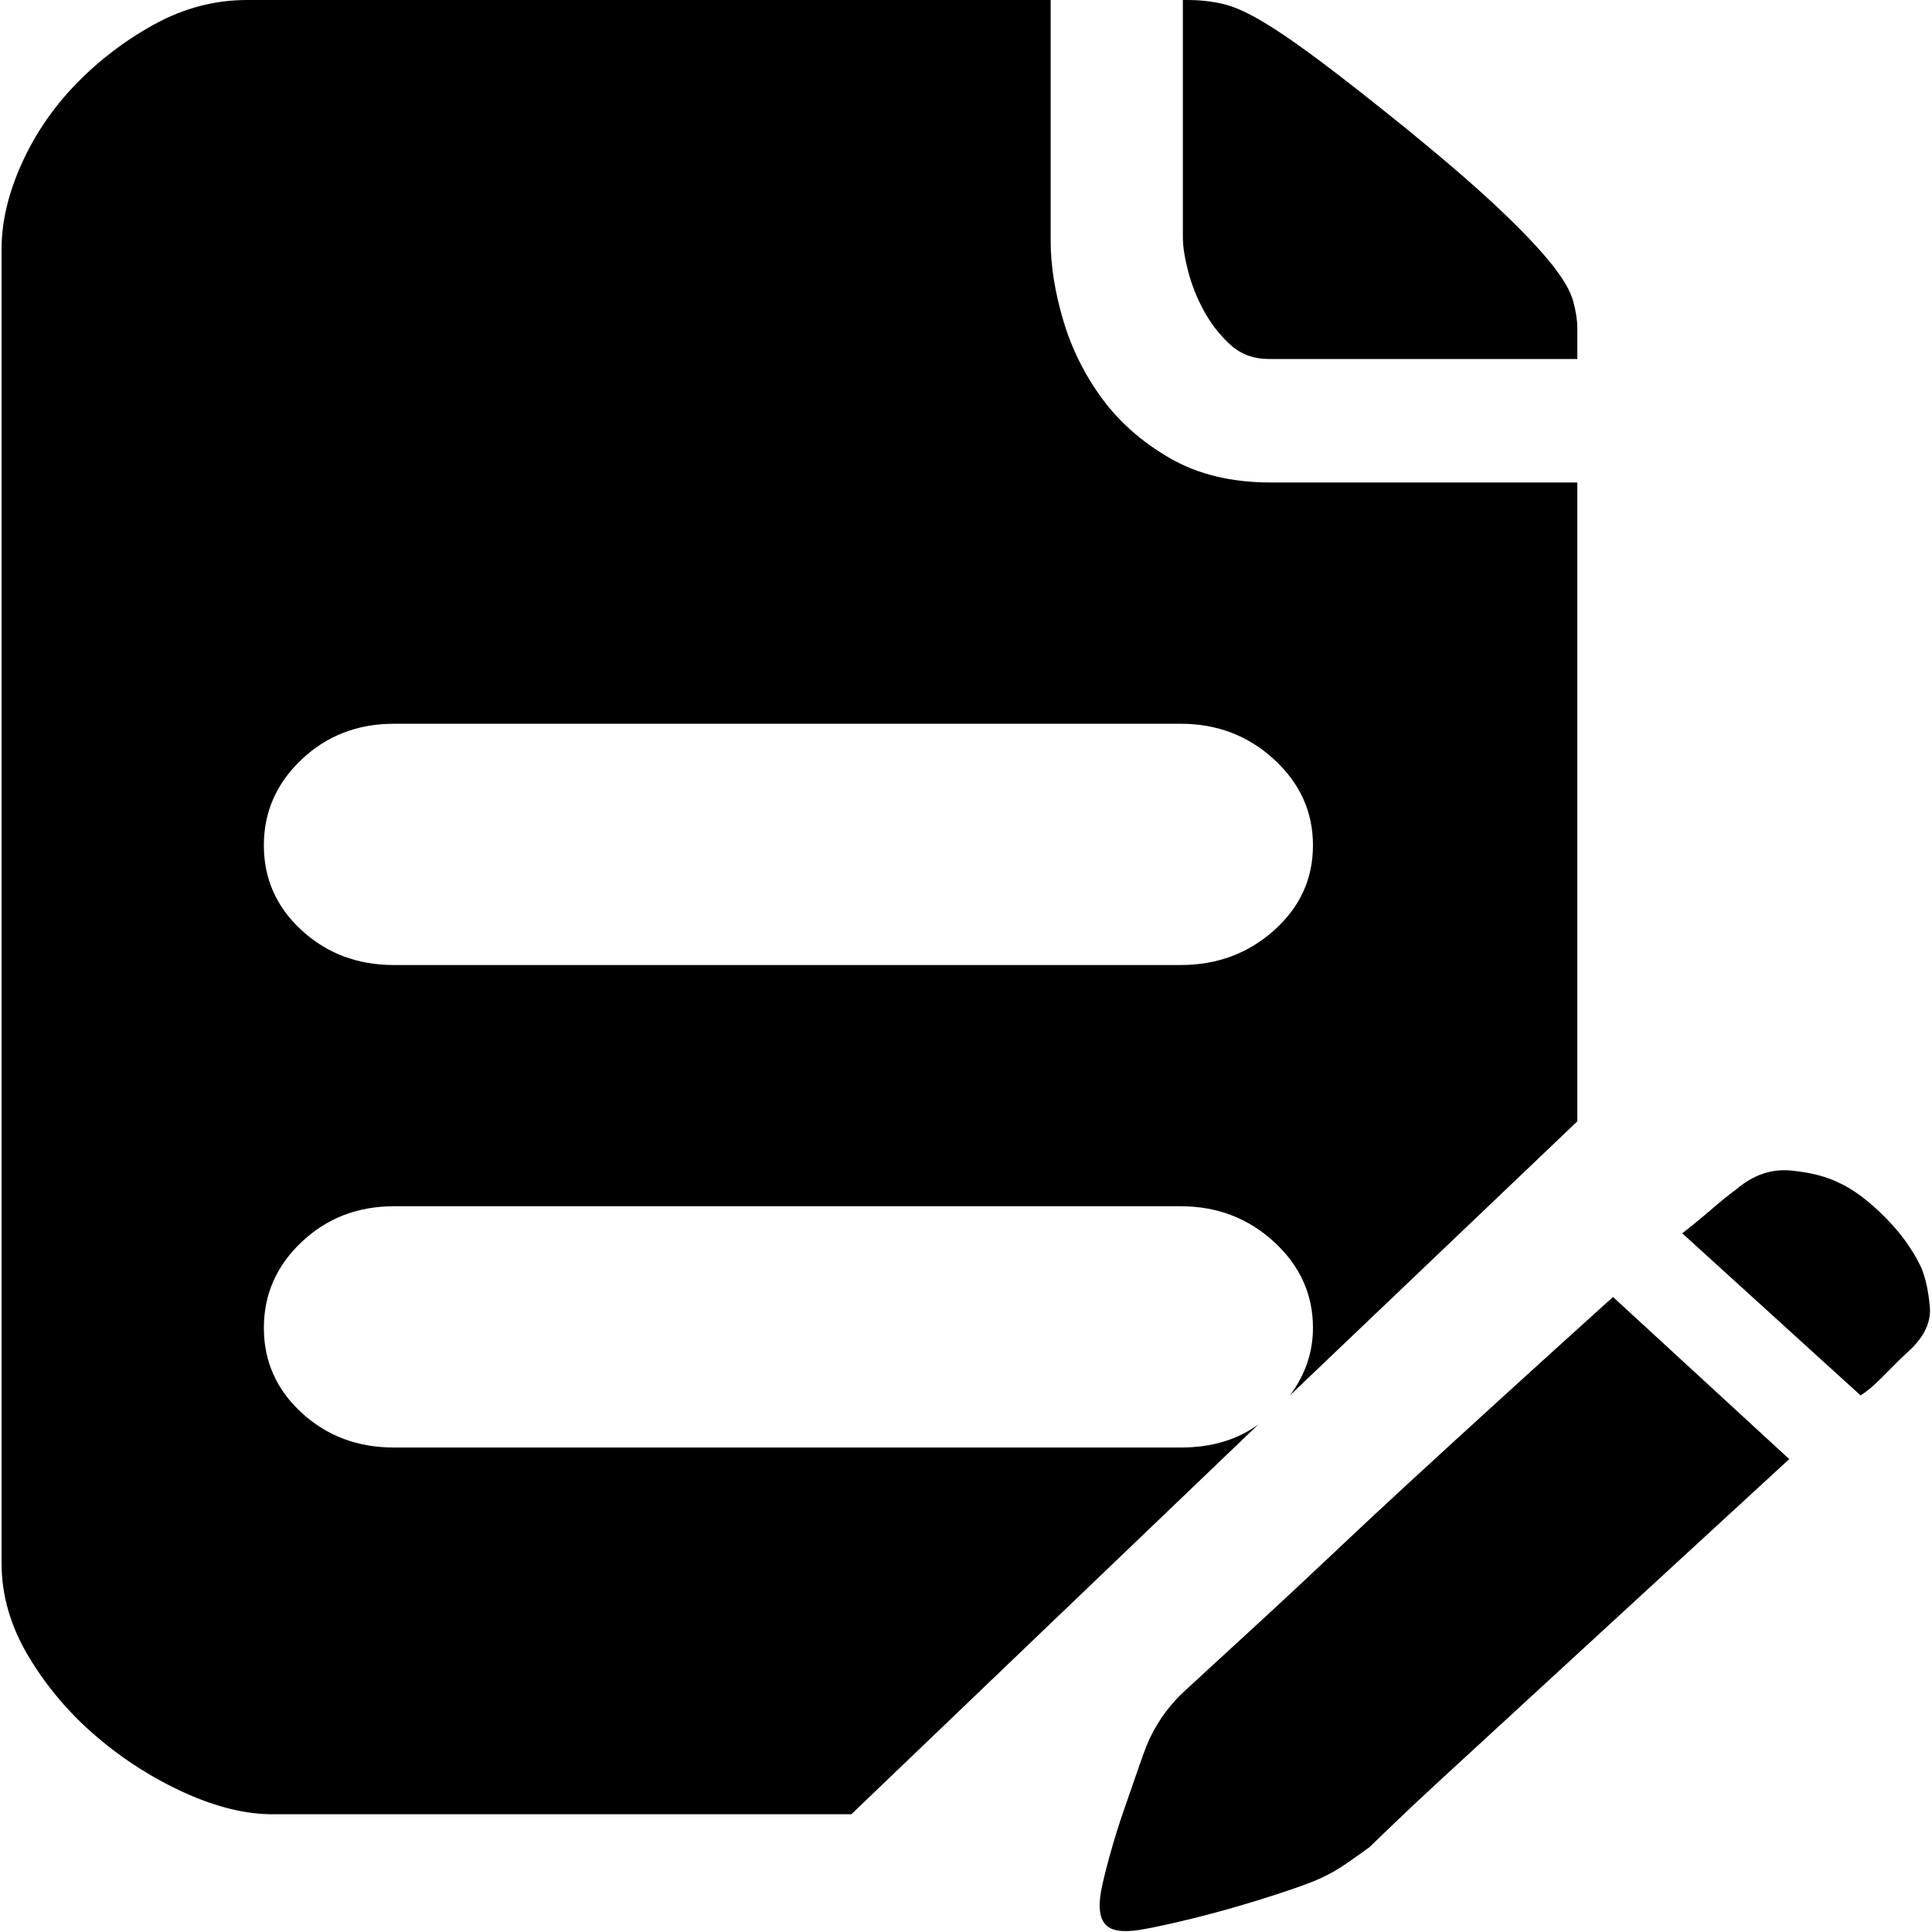
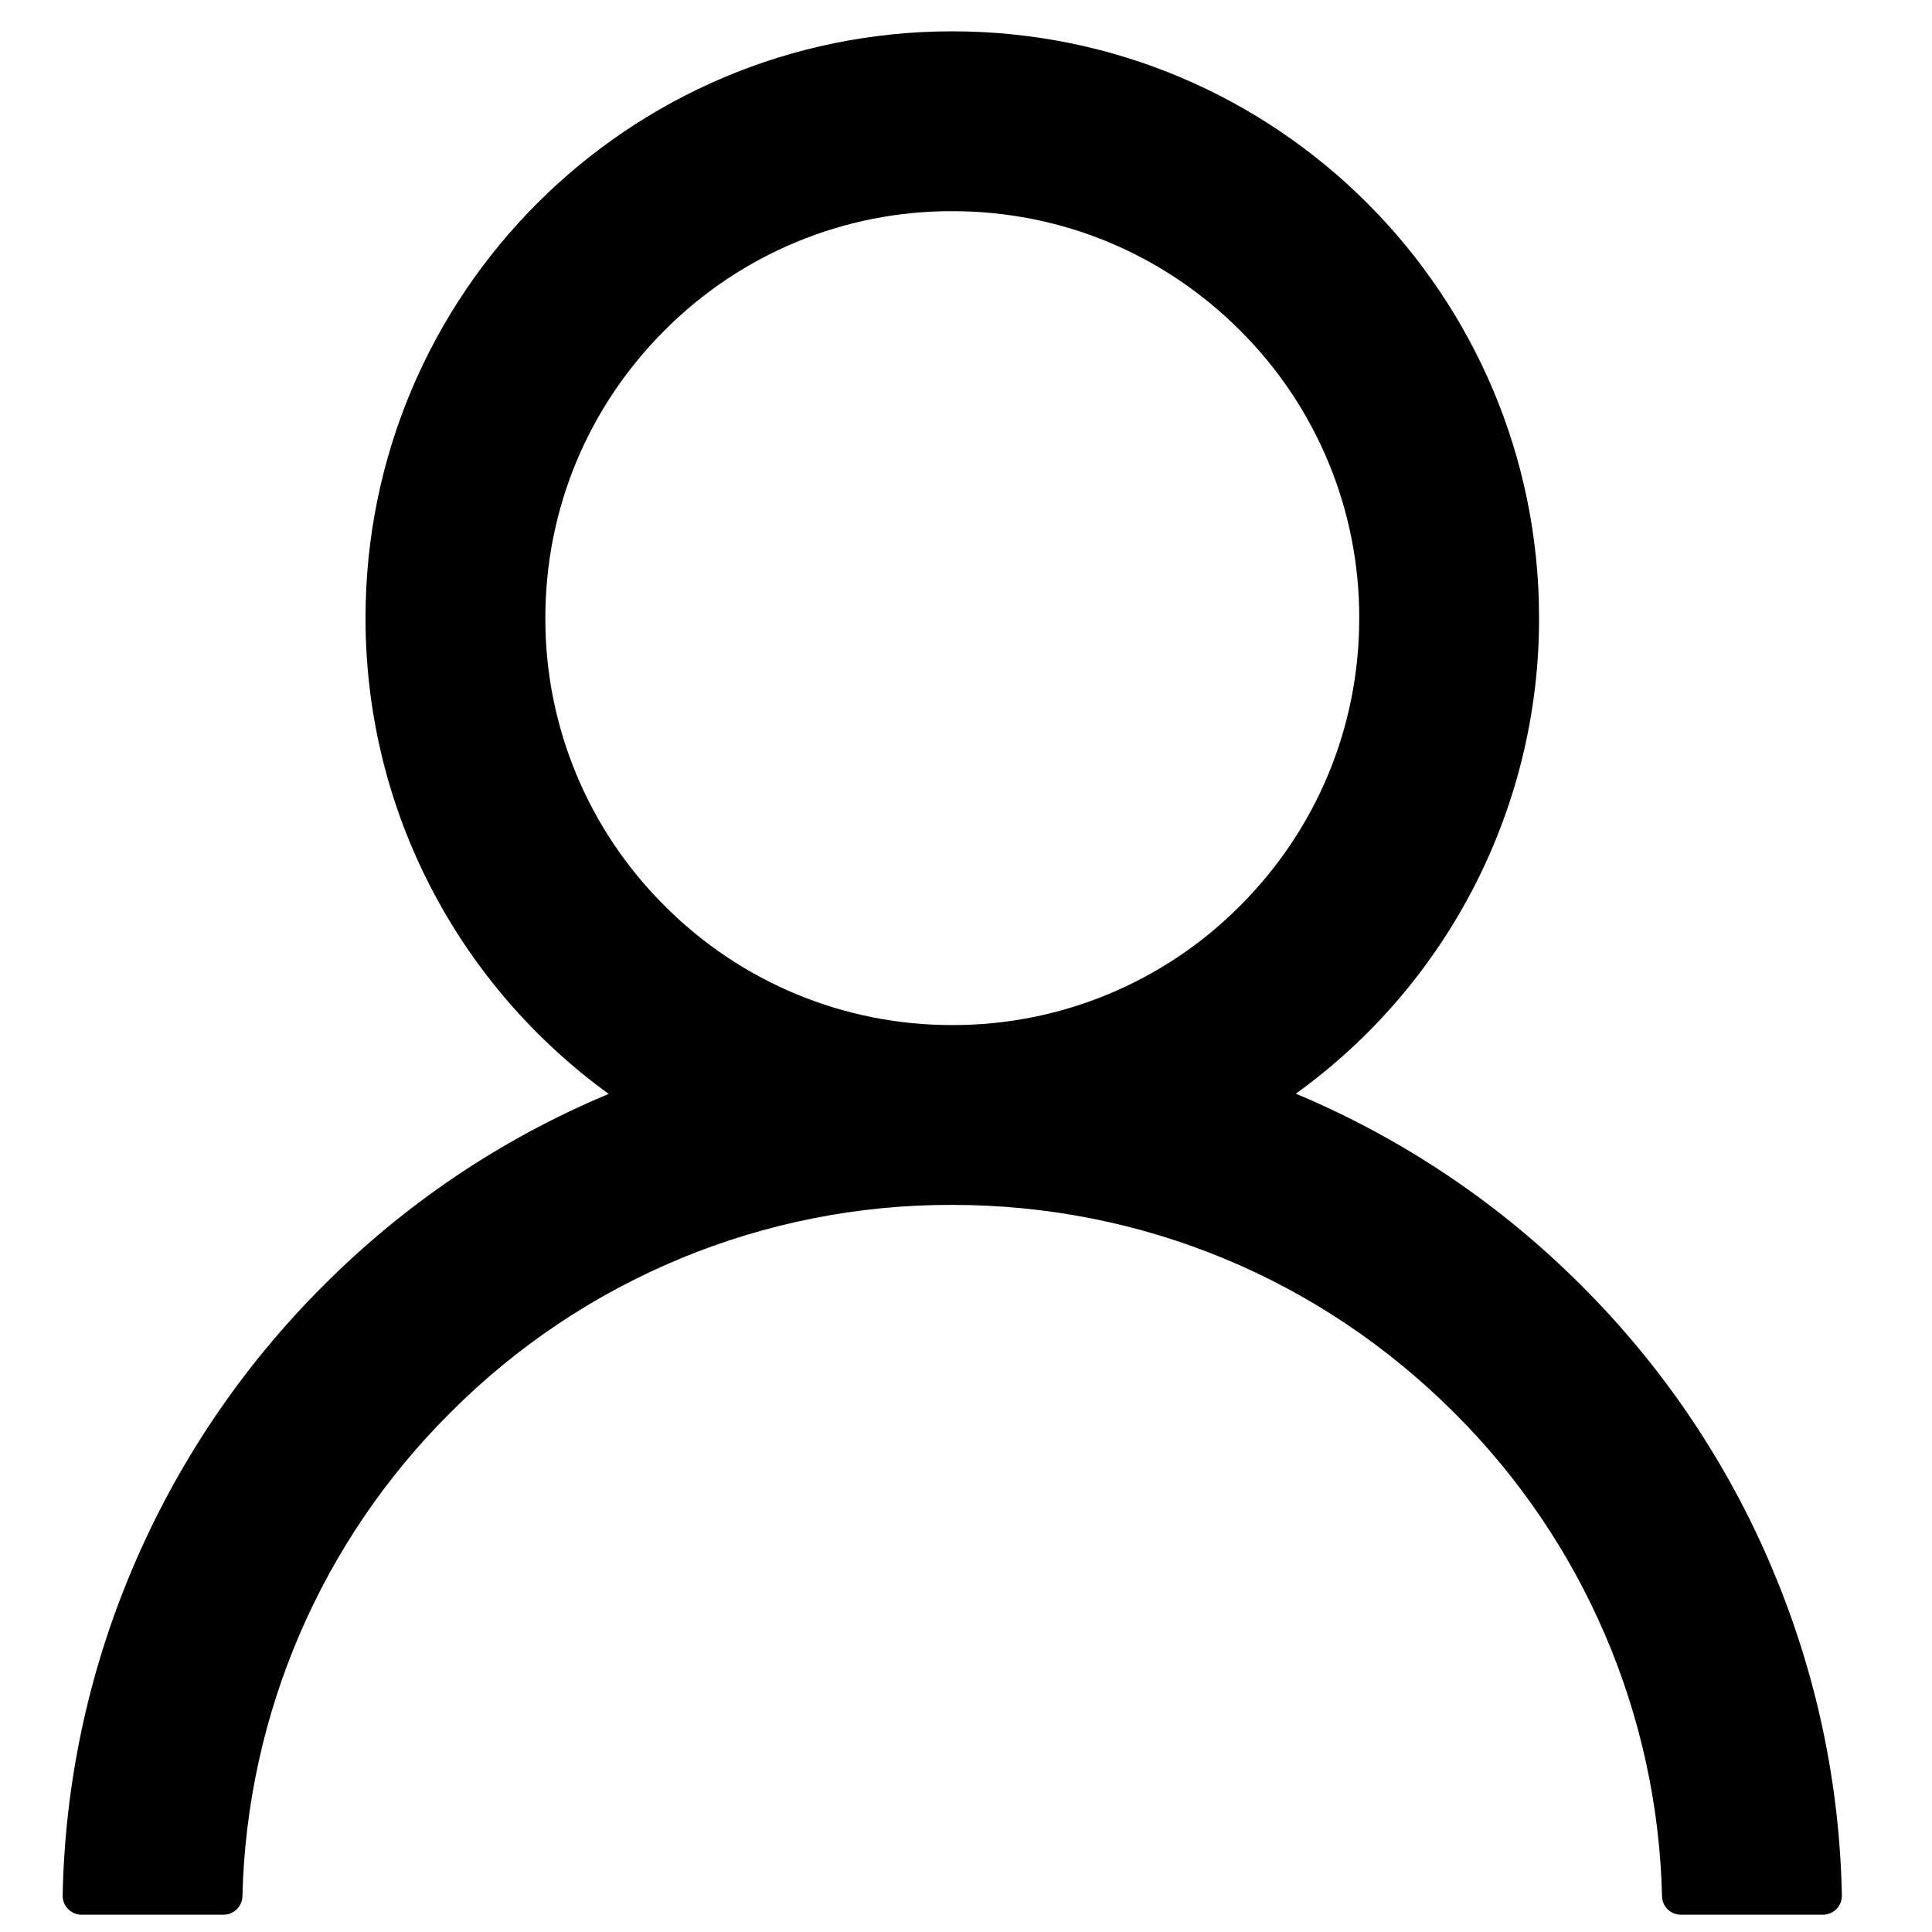
- <svg xmlns="http://www.w3.org/2000/svg" width="128" height="128">
-   <path d="M84.068 23.784c-1.02 0-1.877-.32-2.572-.96a8.588 8.588 0 0 1-1.738-2.237 11.524 11.524 0 0 1-1.042-2.621c-.232-.895-.348-1.641-.348-2.238V0h.278c.834 0 1.622.085 2.363.256.742.17 1.645.575 2.711 1.214 1.066.64 2.363 1.535 3.892 2.686 1.53 1.15 3.453 2.664 5.77 4.54 2.502 2.045 4.494 3.771 5.977 5.178 1.483 1.406 2.618 2.6 3.406 3.58.787.98 1.274 1.812 1.46 2.494.185.682.277 1.278.277 1.79v2.046H84.068zM127.3 84.01c.278.682.464 1.535.556 2.558.093 1.023-.37 2.003-1.39 2.94-.463.427-.88.832-1.25 1.215-.372.384-.696.704-.974.96a6.69 6.69 0 0 1-.973.767l-11.816-10.741a44.331 44.331 0 0 0 1.877-1.535 31.028 31.028 0 0 1 1.737-1.406c1.112-.938 2.317-1.343 3.615-1.215 1.297.128 2.363.405 3.197.83.927.427 1.923 1.173 2.989 2.239 1.065 1.065 1.876 2.195 2.432 3.388zM78.23 95.902c2.038 0 3.752-.511 5.143-1.534l-26.969 25.83H18.037c-1.761 0-3.684-.47-5.77-1.407a24.549 24.549 0 0 1-5.838-3.709 21.373 21.373 0 0 1-4.518-5.306c-1.204-2.003-1.807-4.07-1.807-6.202V16.495c0-1.79.44-3.665 1.32-5.626A18.41 18.41 0 0 1 5.04 5.562a21.798 21.798 0 0 1 5.213-3.964C12.198.533 14.237 0 16.37 0h53.24v15.984c0 1.62.278 3.367.834 5.242a16.704 16.704 0 0 0 2.572 5.179c1.159 1.577 2.665 2.898 4.518 3.964 1.853 1.066 4.078 1.598 6.673 1.598h20.295v42.325L85.458 92.45c1.02-1.364 1.529-2.856 1.529-4.476 0-2.216-.857-4.113-2.572-5.69-1.714-1.577-3.776-2.366-6.186-2.366H26.1c-2.409 0-4.448.789-6.116 2.366-1.668 1.577-2.502 3.474-2.502 5.69 0 2.217.834 4.092 2.502 5.626 1.668 1.535 3.707 2.302 6.117 2.302h52.13zM26.1 47.951c-2.41 0-4.449.789-6.117 2.366-1.668 1.577-2.502 3.473-2.502 5.69 0 2.216.834 4.092 2.502 5.626 1.668 1.534 3.707 2.302 6.117 2.302h52.13c2.409 0 4.47-.768 6.185-2.302 1.715-1.534 2.572-3.41 2.572-5.626 0-2.217-.857-4.113-2.572-5.69-1.714-1.577-3.776-2.366-6.186-2.366H26.1zm52.407 64.063l1.807-1.663 3.476-3.196a479.75 479.75 0 0 0 4.587-4.284 500.757 500.757 0 0 1 5.004-4.667c3.985-3.666 8.48-7.758 13.485-12.276l11.677 10.741-13.485 12.404-5.004 4.603-4.587 4.22a179.46 179.46 0 0 0-3.267 3.068c-.88.853-1.367 1.322-1.46 1.407-.463.341-.973.703-1.529 1.087-.556.383-1.112.703-1.668.959-.556.256-1.413.575-2.572.959a83.5 83.5 0 0 1-3.545 1.087 72.2 72.2 0 0 1-3.475.895c-1.112.256-1.946.426-2.502.511-1.112.17-1.854.043-2.224-.383-.371-.426-.464-1.151-.278-2.174.092-.511.278-1.279.556-2.302.278-1.023.602-2.067.973-3.132l1.042-3.005c.325-.938.58-1.577.765-1.918a10.157 10.157 0 0 1 2.224-2.941z" />
+ <svg xmlns="http://www.w3.org/2000/svg" t="1585297934856" class="icon" viewBox="0 0 1024 1024" version="1.1" p-id="10094" width="200" height="200">
+   <path d="M939.257 831.239a469.02 469.02 0 0 0-101.072-149.864 471.04 471.04 0 0 0-149.864-101.072c-0.498-0.277-0.996-0.387-1.494-0.637a310.327 310.327 0 0 0 128.913-252.07C815.741 155.814 676.532 16.605 504.749 16.605 332.938 16.605 193.73 155.814 193.73 327.597c0 103.728 50.785 195.667 128.913 252.208-0.498 0.249-0.996 0.36-1.494 0.609a466.972 466.972 0 0 0-149.864 101.099 471.04 471.04 0 0 0-101.072 149.864A466.141 466.141 0 0 0 33.211 1004.544a10.046 10.046 0 0 0 10.046 10.295H118.452c5.535 0 9.908-4.4 10.046-9.797a373.898 373.898 0 0 1 110.094-256.194 373.732 373.732 0 0 1 266.129-110.232c100.573 0 195.003 39.133 266.102 110.232a373.898 373.898 0 0 1 110.094 256.194c0.138 5.535 4.511 9.797 10.046 9.797h75.25a10.046 10.046 0 0 0 10.019-10.295 467.304 467.304 0 0 0-37.002-173.305z m-434.508-287.938a214.293 214.293 0 0 1-152.493-63.211 214.293 214.293 0 0 1-63.211-152.493c0-57.565 22.417-111.727 63.211-152.493a214.293 214.293 0 0 1 152.493-63.184c57.565 0 111.727 22.417 152.493 63.211a214.293 214.293 0 0 1 63.184 152.493c0 57.565-22.417 111.727-63.184 152.493a214.293 214.293 0 0 1-152.493 63.184z" p-id="10095" />
</svg>
